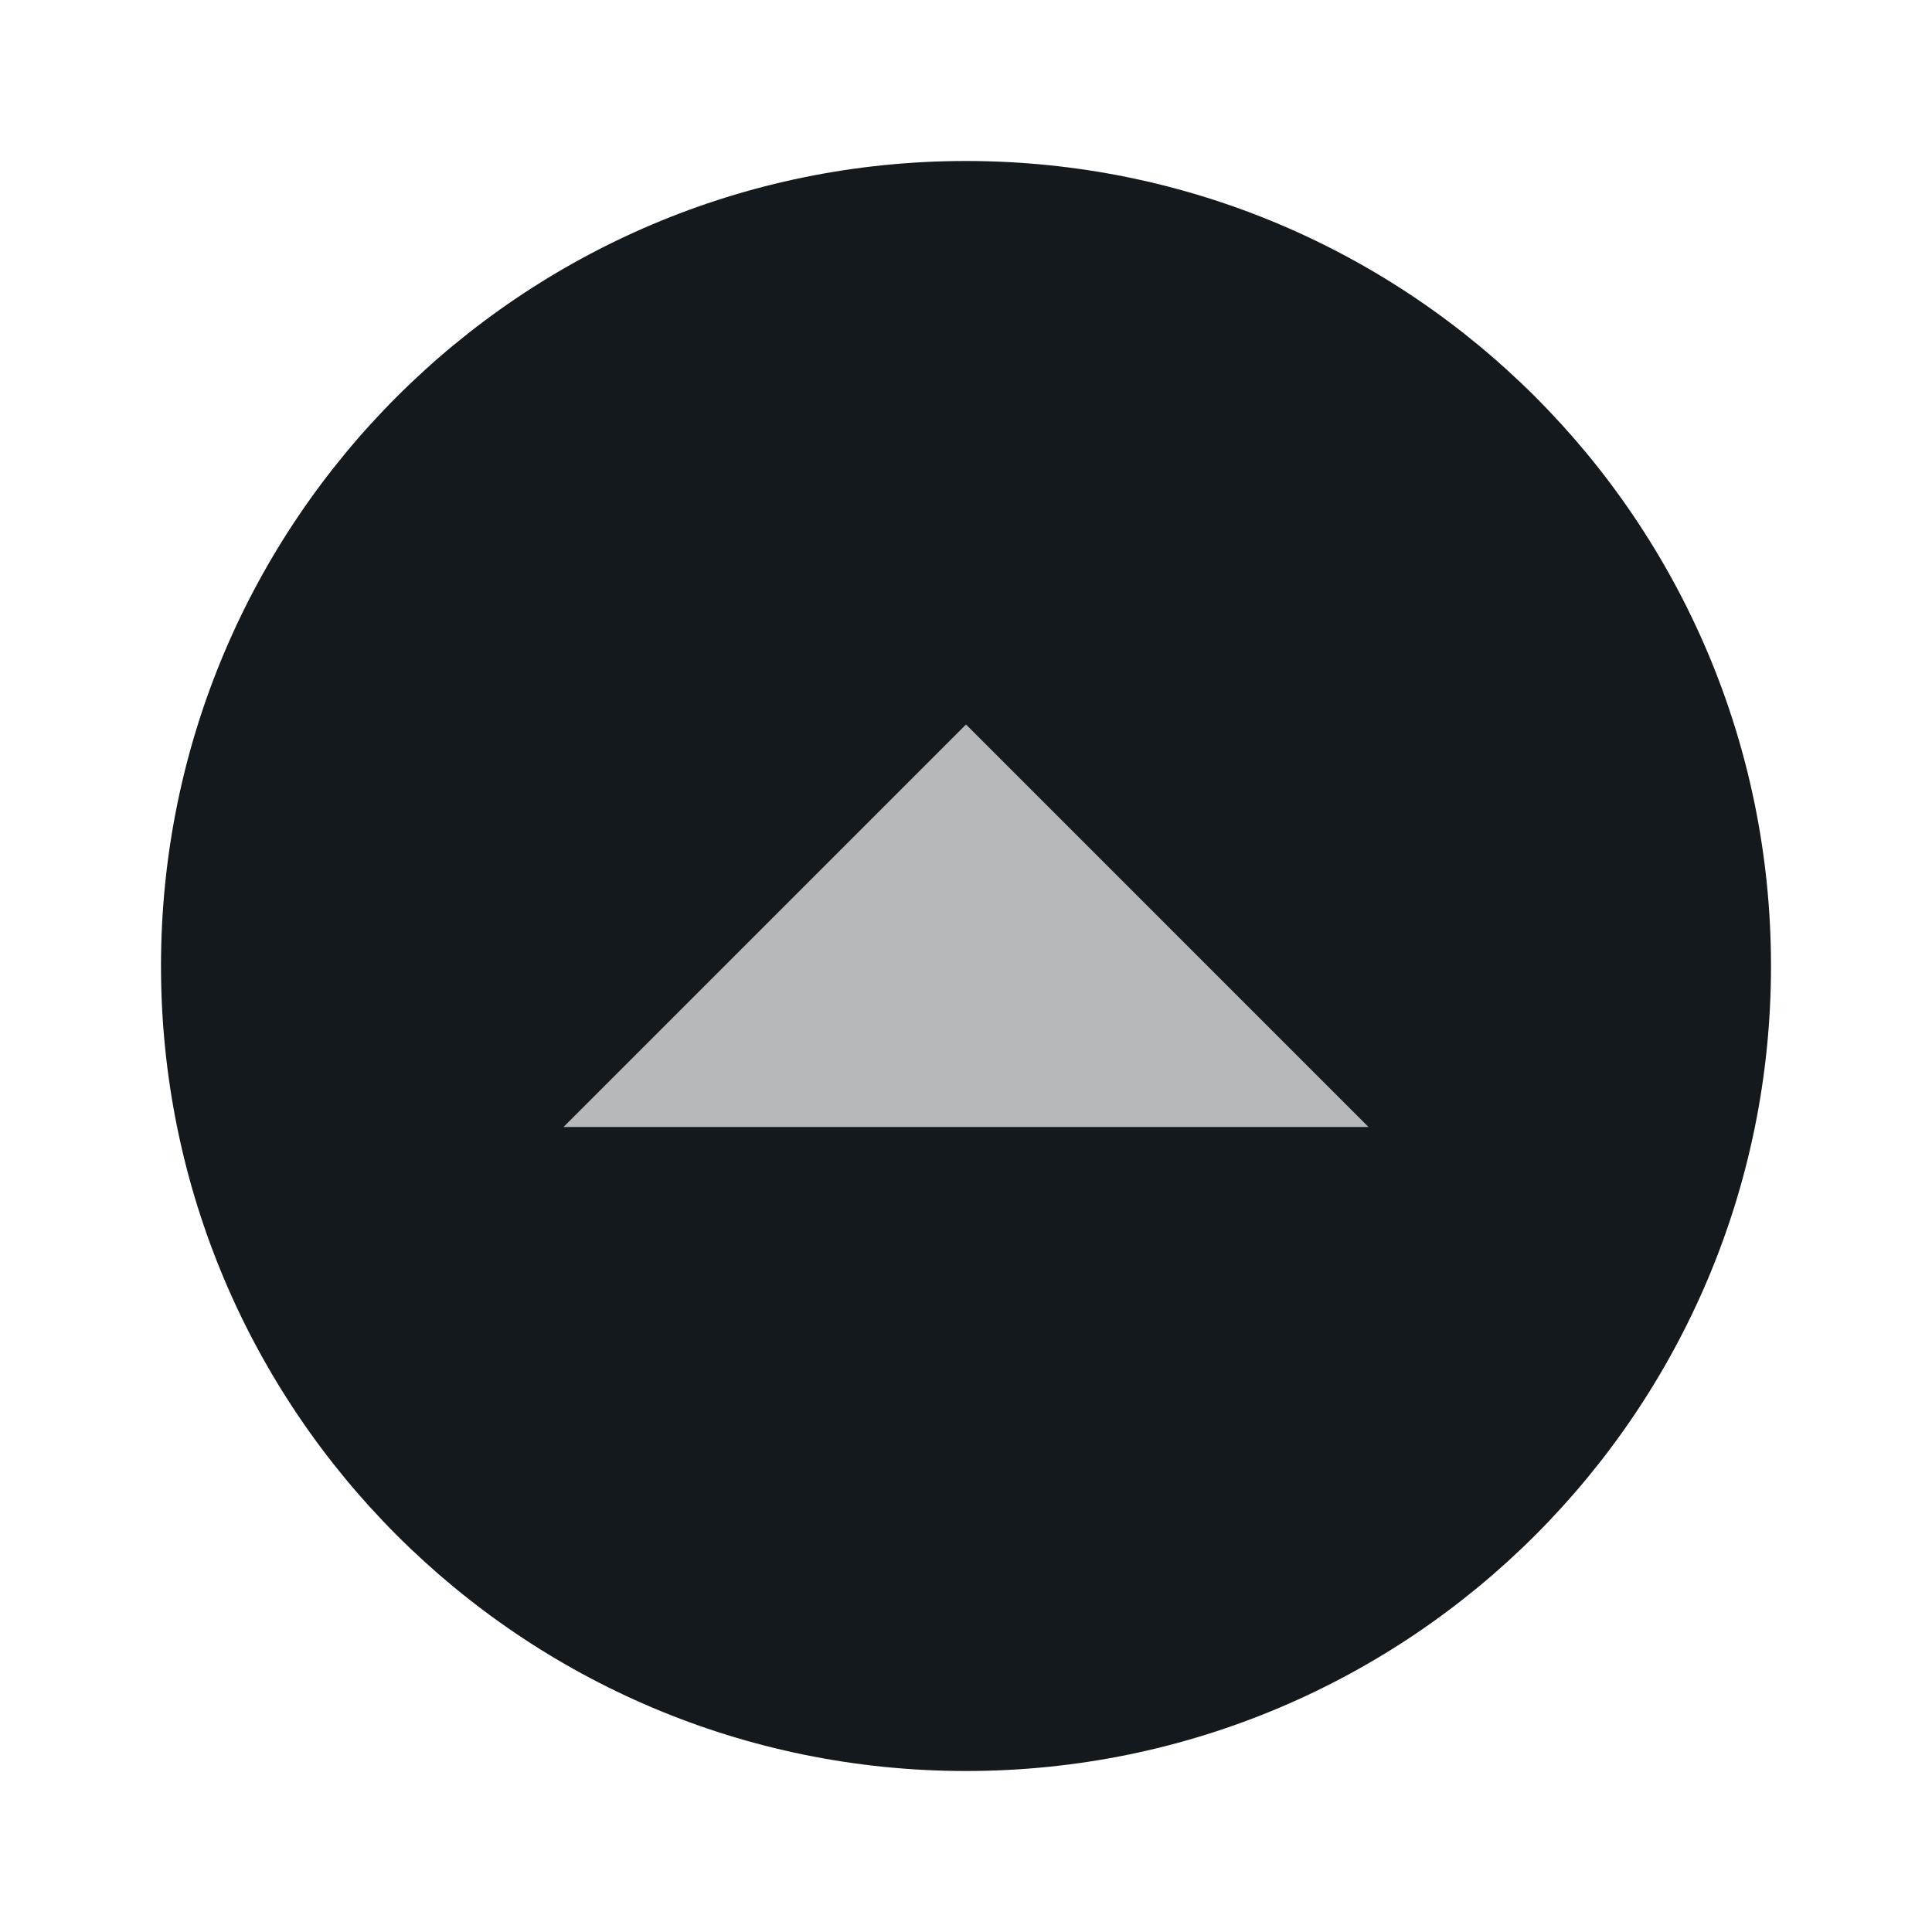
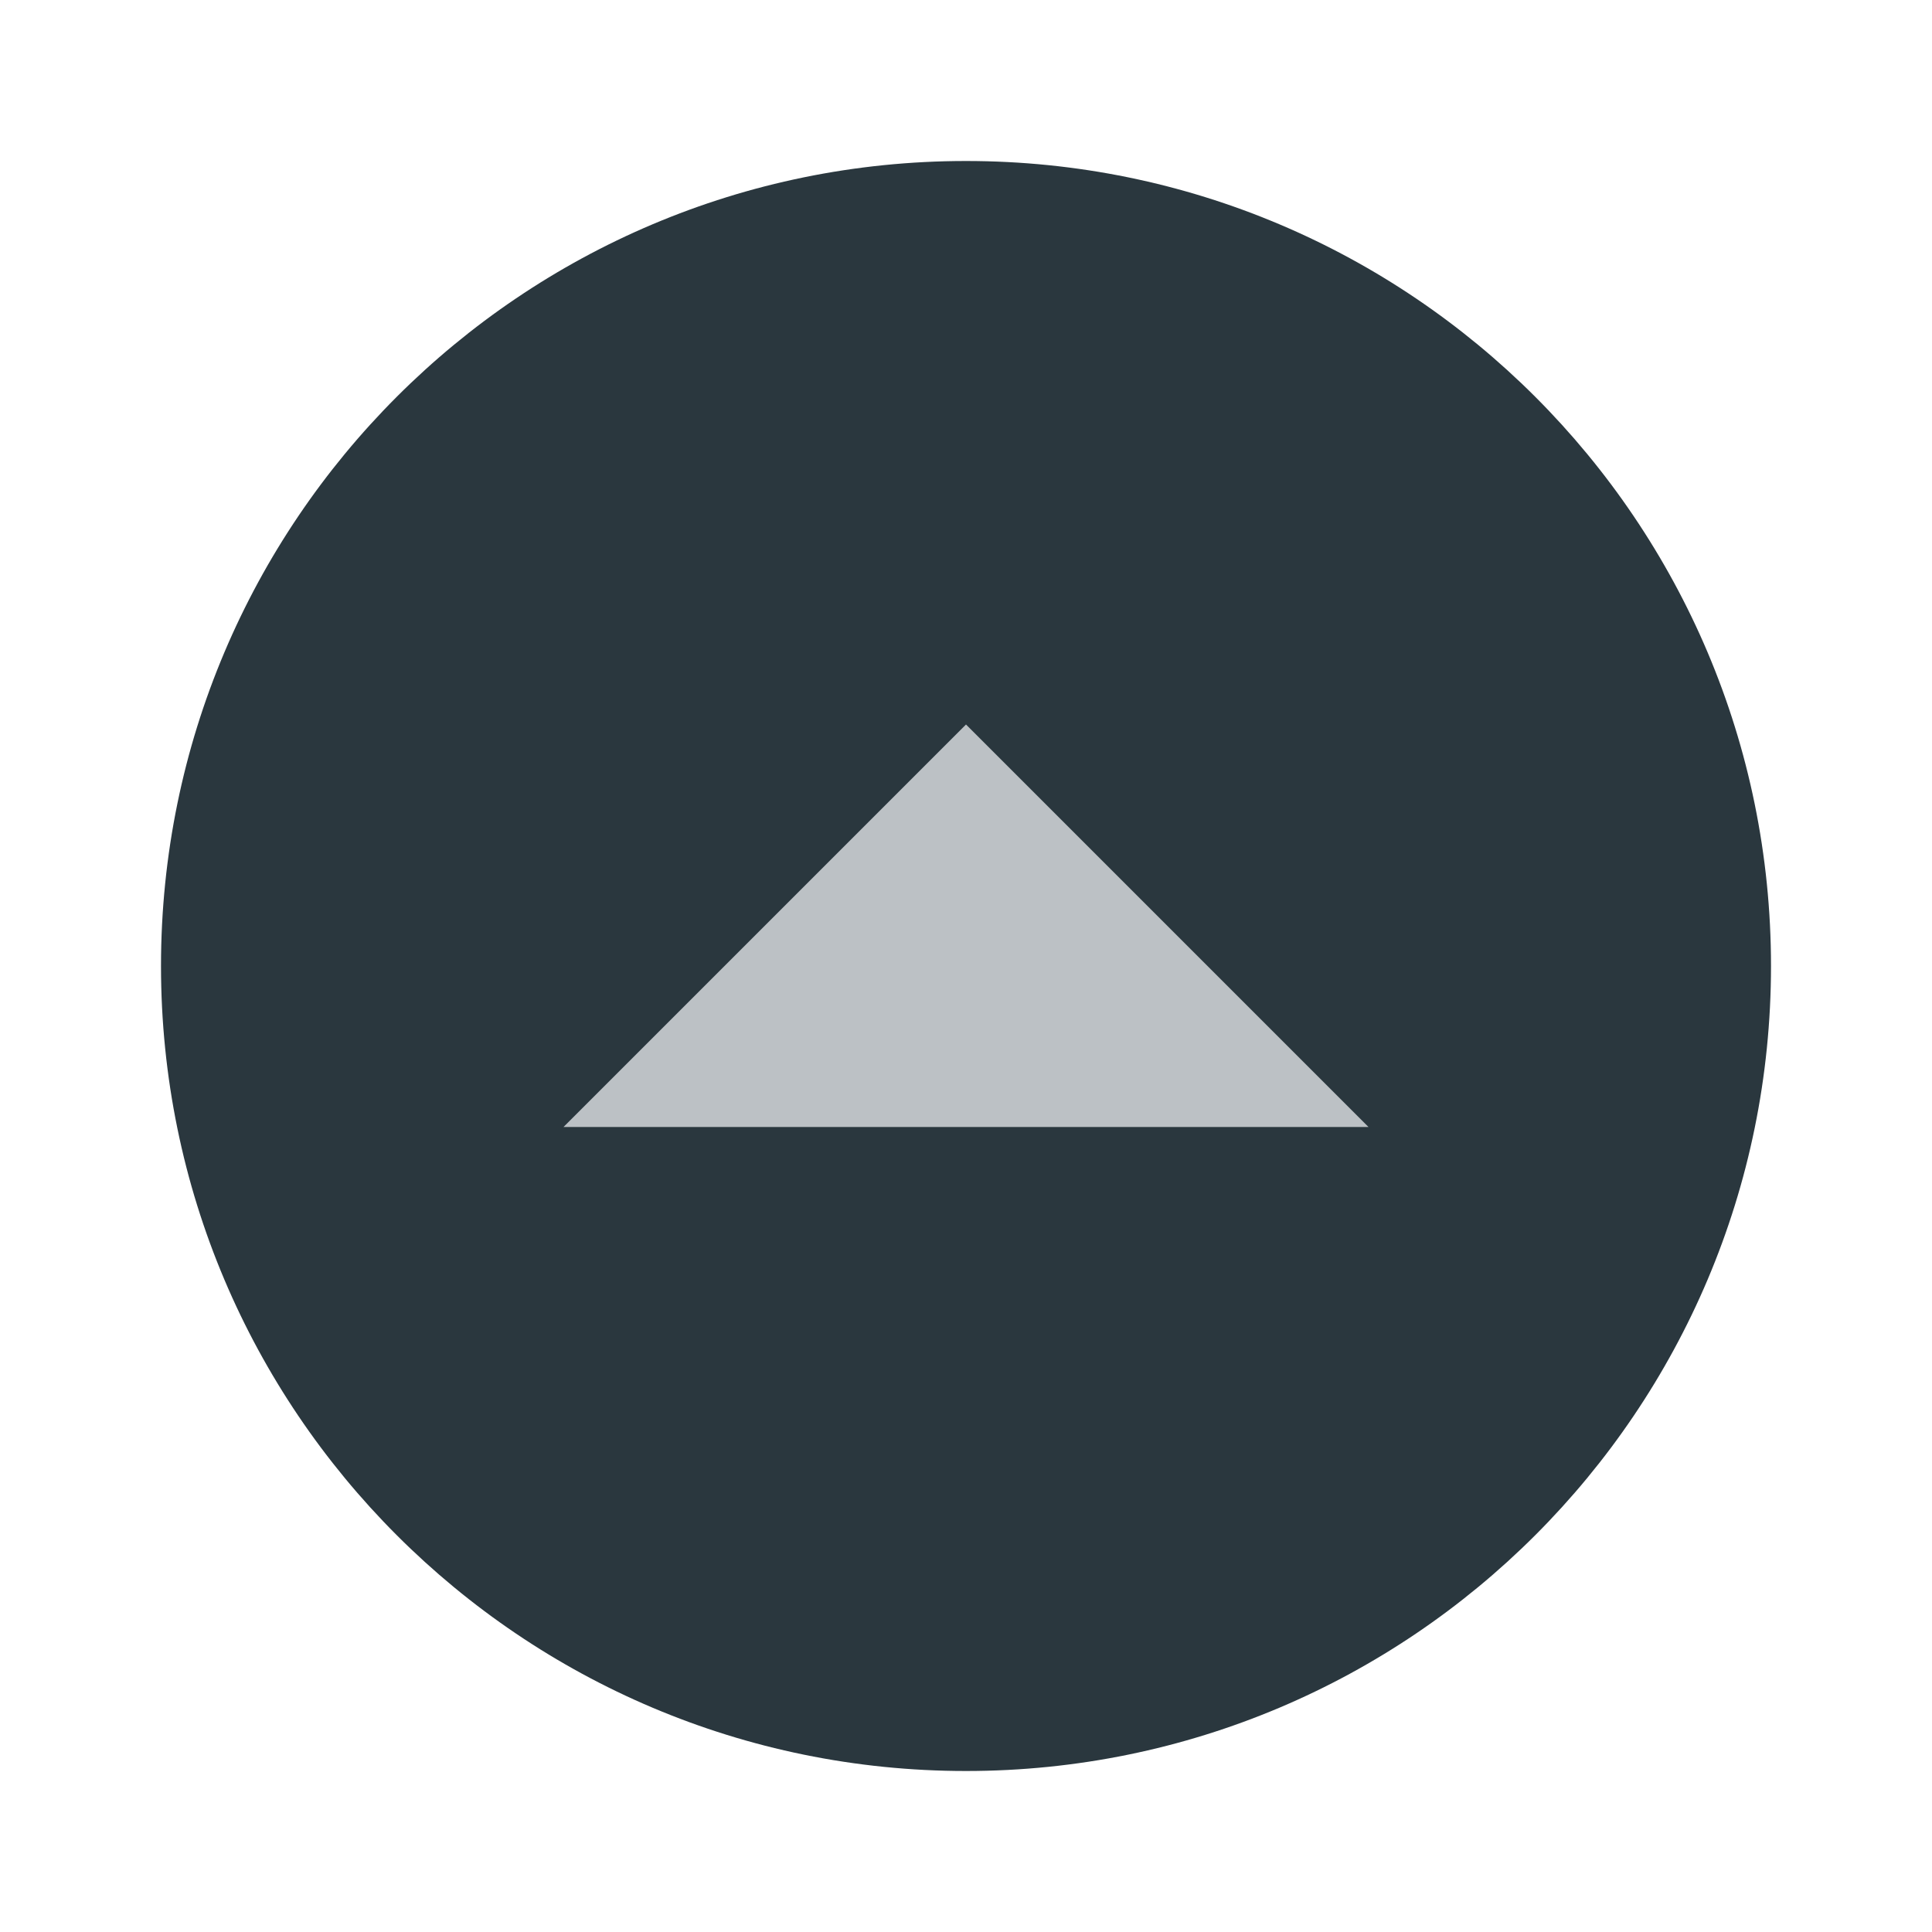
<svg xmlns="http://www.w3.org/2000/svg" width="24" height="24" viewBox="0 0 24 24" id="svg4747" version="1.1">
  <defs id="defs4749" />
  <g id="layer1" transform="translate(0,-1028.362)">
-     <circle style="opacity:1;fill:#13191c;fill-opacity:1;fill-rule:evenodd;stroke:none;stroke-width:2;stroke-linecap:butt;stroke-linejoin:round;stroke-miterlimit:4;stroke-dasharray:none;stroke-dashoffset:478.437;stroke-opacity:1" id="path4134" cx="12" cy="1040.362" r="10" />
+     <circle style="opacity:1;fill:#2a373e;fill-opacity:1;fill-rule:evenodd;stroke:none;stroke-width:2;stroke-linecap:butt;stroke-linejoin:round;stroke-miterlimit:4;stroke-dasharray:none;stroke-dashoffset:478.437;stroke-opacity:1" id="path4134" cx="12" cy="1040.362" r="10" />
    <circle style="opacity:1;fill:#eceff1;fill-opacity:0.2;fill-rule:evenodd;stroke:none;stroke-width:9.605;stroke-linecap:butt;stroke-linejoin:round;stroke-miterlimit:4;stroke-dasharray:none;stroke-dashoffset:478.437;stroke-opacity:0.75" id="path5326" cx="-15" cy="1040.362" r="10" />
    <path style="fill:#eceff1;fill-opacity:0.75;fill-rule:evenodd;stroke:none;stroke-width:1px;stroke-linecap:butt;stroke-linejoin:miter;stroke-opacity:1" d="m 7,1042.362 10,0 -5,-5 z" id="path4347" />
  </g>
</svg>
